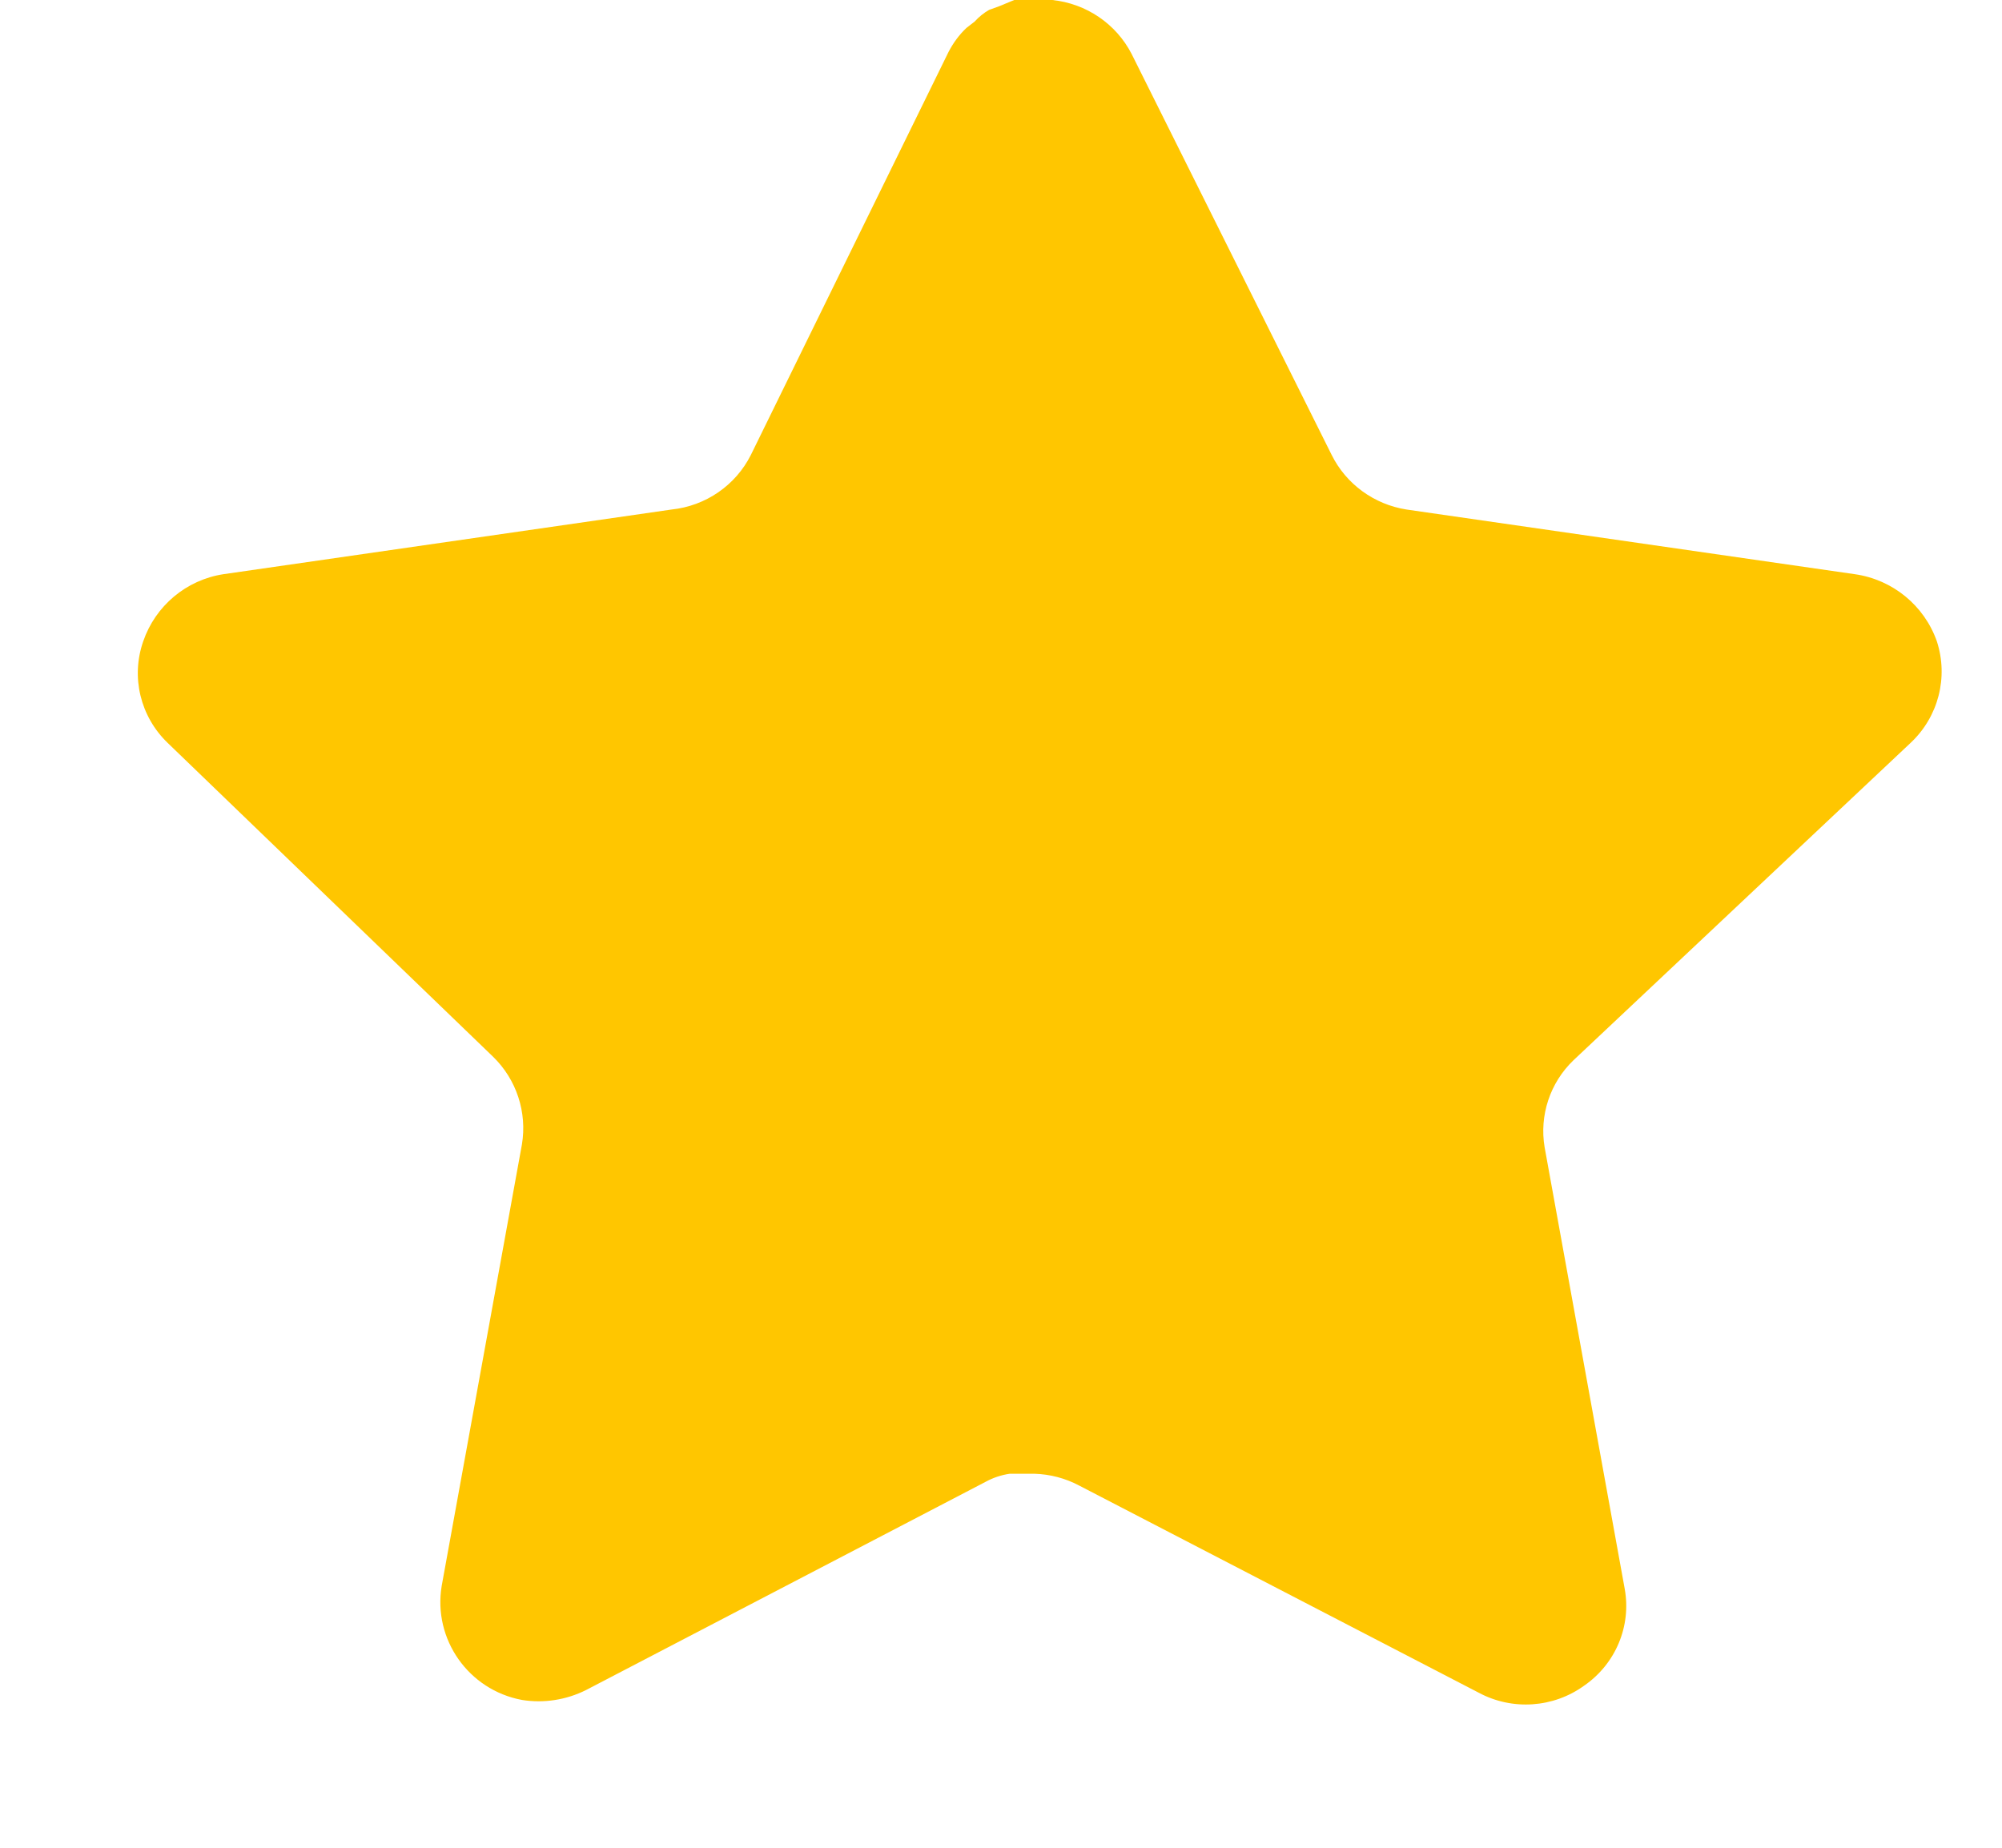
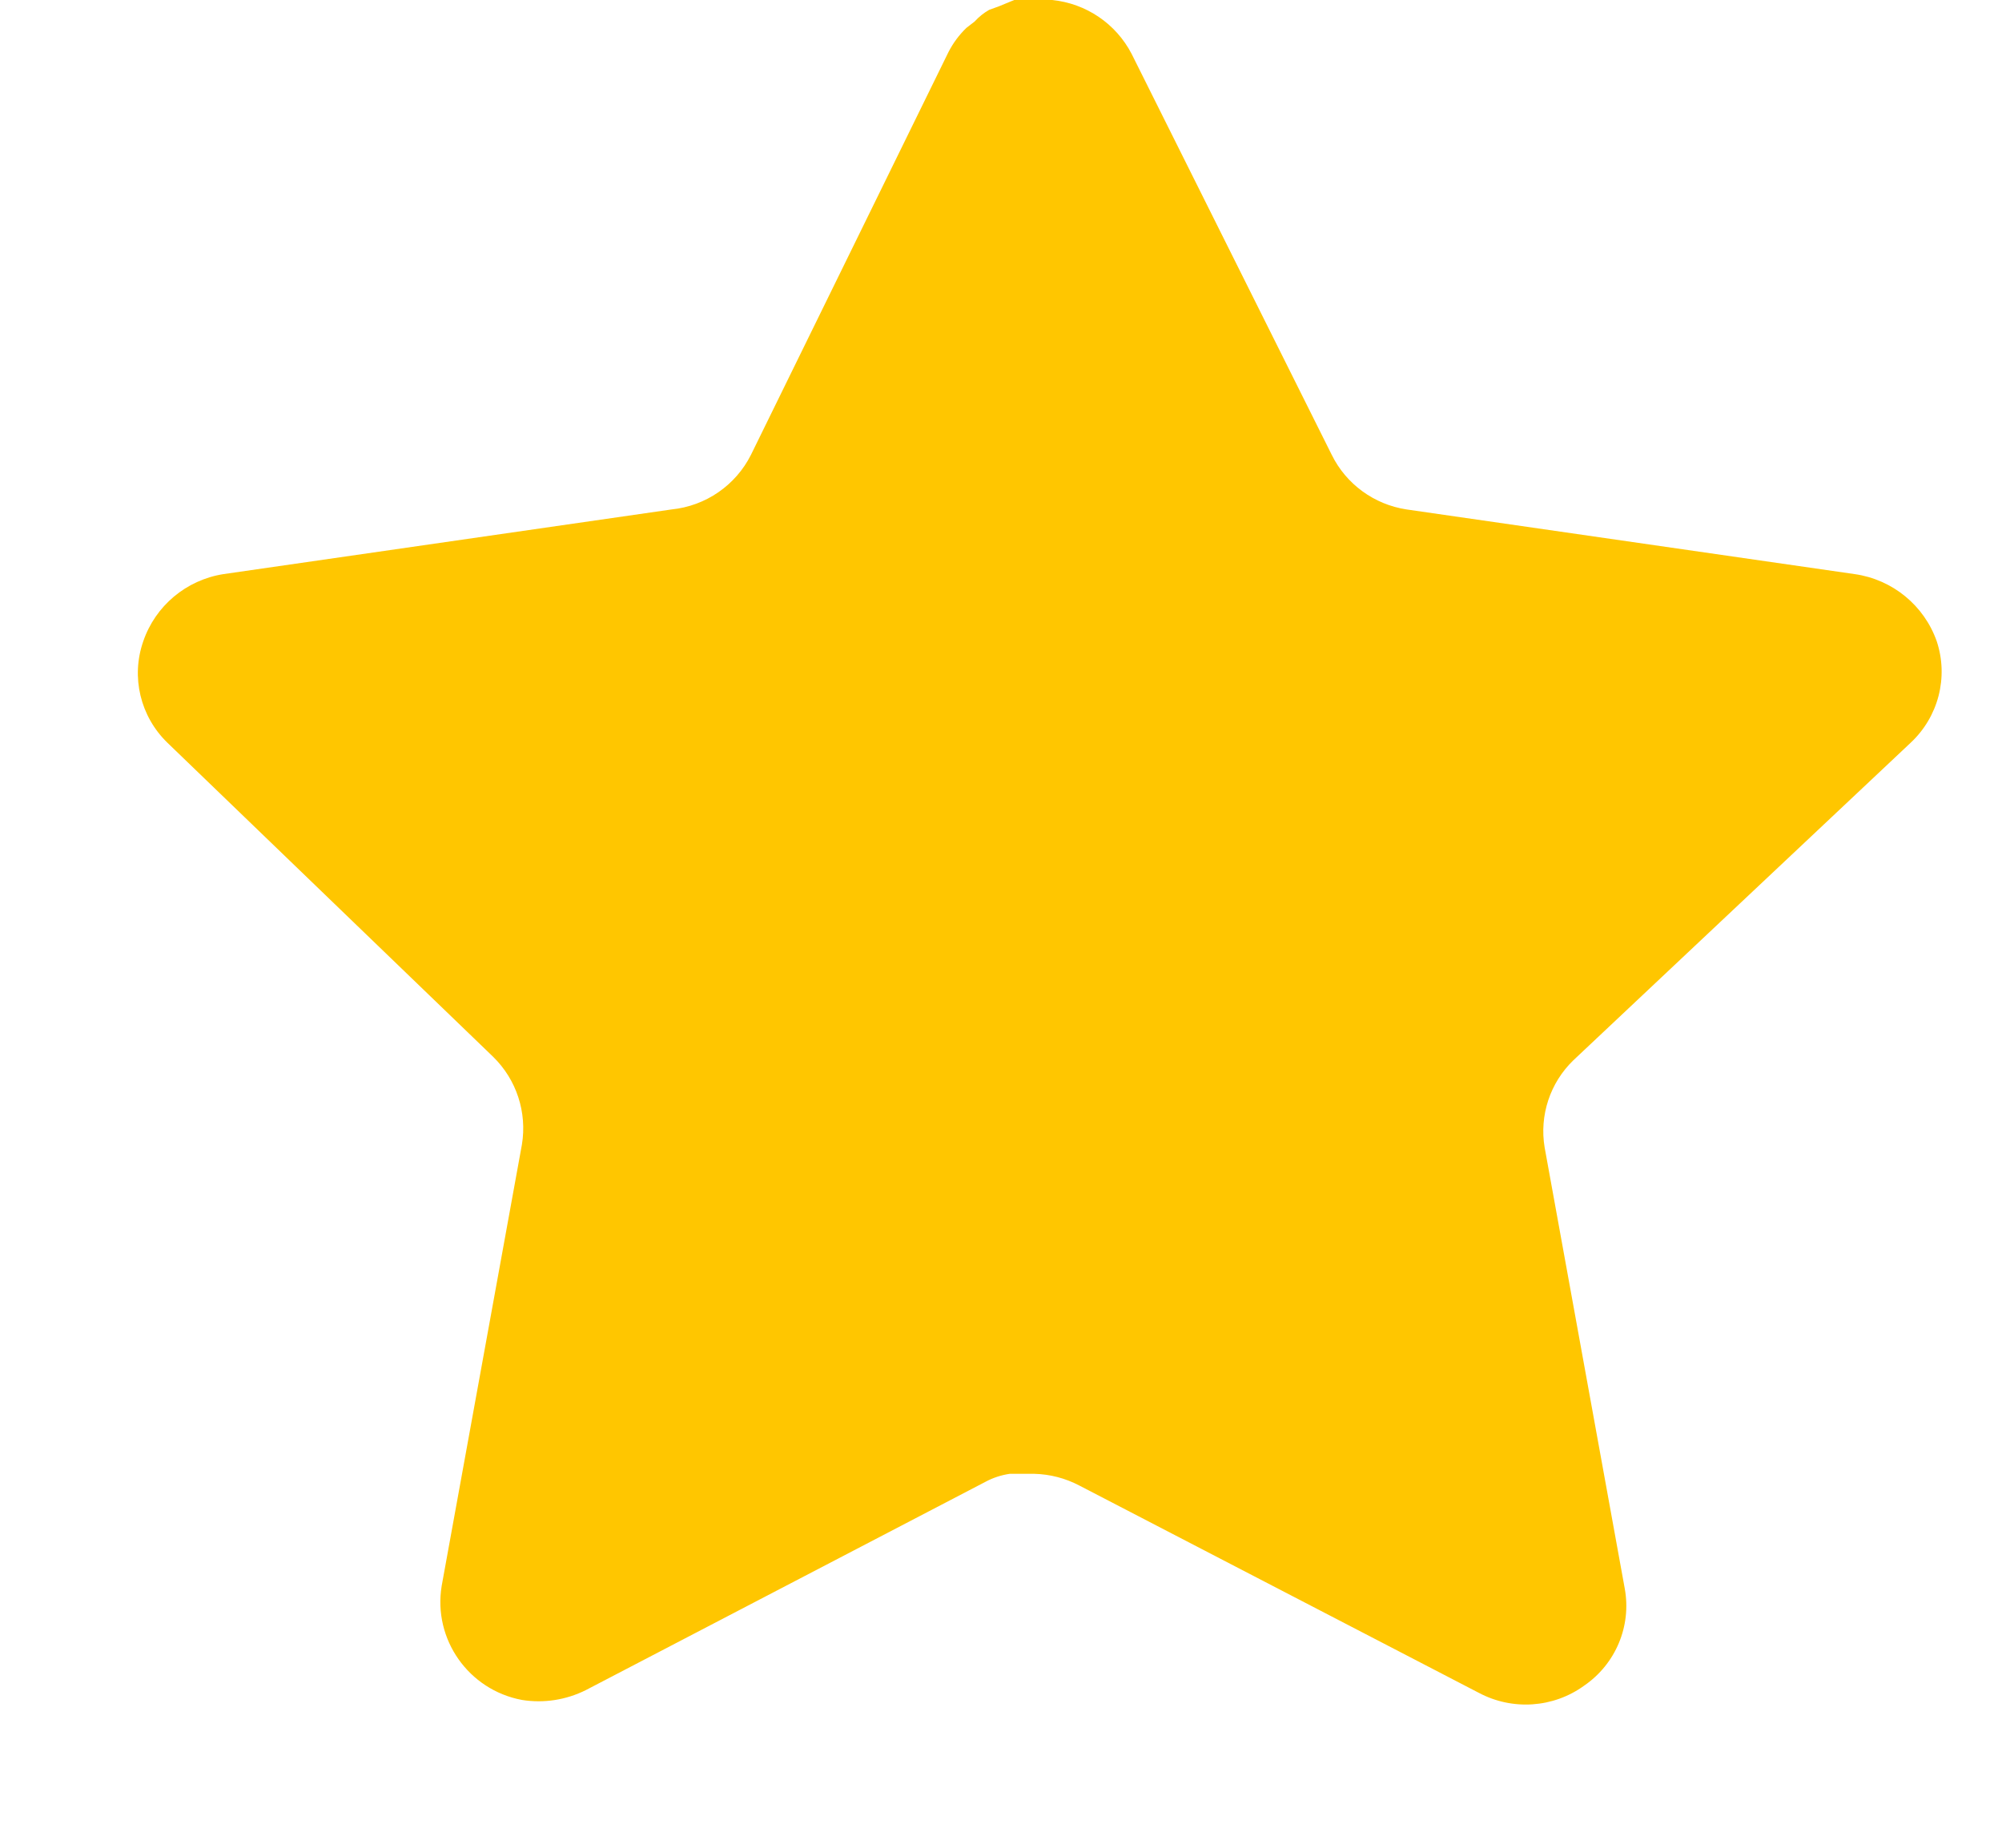
- <svg xmlns="http://www.w3.org/2000/svg" width="13" height="12" viewBox="0 0 13 12" fill="none">
-   <path d="M10.217 6.886C10.065 7.032 9.995 7.244 10.03 7.451L10.55 10.318C10.594 10.561 10.491 10.806 10.287 10.947C10.087 11.092 9.82 11.11 9.602 10.993L7.008 9.648C6.918 9.6 6.818 9.574 6.716 9.571H6.557C6.502 9.579 6.448 9.597 6.399 9.624L3.805 10.976C3.677 11.04 3.531 11.063 3.389 11.04C3.042 10.975 2.811 10.646 2.868 10.3L3.389 7.433C3.424 7.224 3.354 7.011 3.202 6.863L1.088 4.824C0.911 4.653 0.849 4.397 0.93 4.165C1.009 3.935 1.209 3.766 1.451 3.729L4.361 3.309C4.582 3.286 4.777 3.152 4.876 2.954L6.159 0.338C6.189 0.28 6.228 0.226 6.276 0.181L6.329 0.14C6.356 0.11 6.388 0.084 6.423 0.064L6.487 0.041L6.586 0H6.833C7.053 0.023 7.247 0.154 7.348 0.35L8.647 2.954C8.741 3.144 8.923 3.276 9.133 3.309L12.044 3.729C12.29 3.764 12.495 3.932 12.577 4.165C12.653 4.399 12.587 4.655 12.407 4.824L10.217 6.886Z" fill="#FFC600" />
+ <svg xmlns="http://www.w3.org/2000/svg" width="26" height="24" viewBox="0 0 26 24" fill="none">
+   <path d="M20.433 13.772C20.13 14.065 19.991 14.488 20.06 14.903L21.101 20.635C21.189 21.121 20.983 21.613 20.574 21.894C20.173 22.185 19.641 22.22 19.204 21.987L14.017 19.295C13.836 19.2 13.636 19.148 13.431 19.143H13.114C13.004 19.159 12.896 19.194 12.798 19.247L7.609 21.952C7.353 22.08 7.063 22.126 6.778 22.08C6.085 21.95 5.622 21.292 5.736 20.599L6.778 14.867C6.847 14.448 6.708 14.023 6.404 13.726L2.175 9.648C1.822 9.306 1.699 8.794 1.86 8.331C2.017 7.87 2.418 7.533 2.902 7.457L8.722 6.617C9.165 6.572 9.554 6.304 9.753 5.907L12.318 0.676C12.378 0.559 12.457 0.452 12.552 0.361L12.657 0.28C12.712 0.219 12.775 0.169 12.846 0.128L12.973 0.082L13.172 0H13.665C14.106 0.045 14.493 0.308 14.696 0.699L17.295 5.907C17.482 6.288 17.846 6.553 18.267 6.617L24.087 7.457C24.579 7.527 24.99 7.865 25.153 8.331C25.307 8.798 25.174 9.311 24.813 9.648L20.433 13.772Z" fill="#FFC600" />
</svg>
